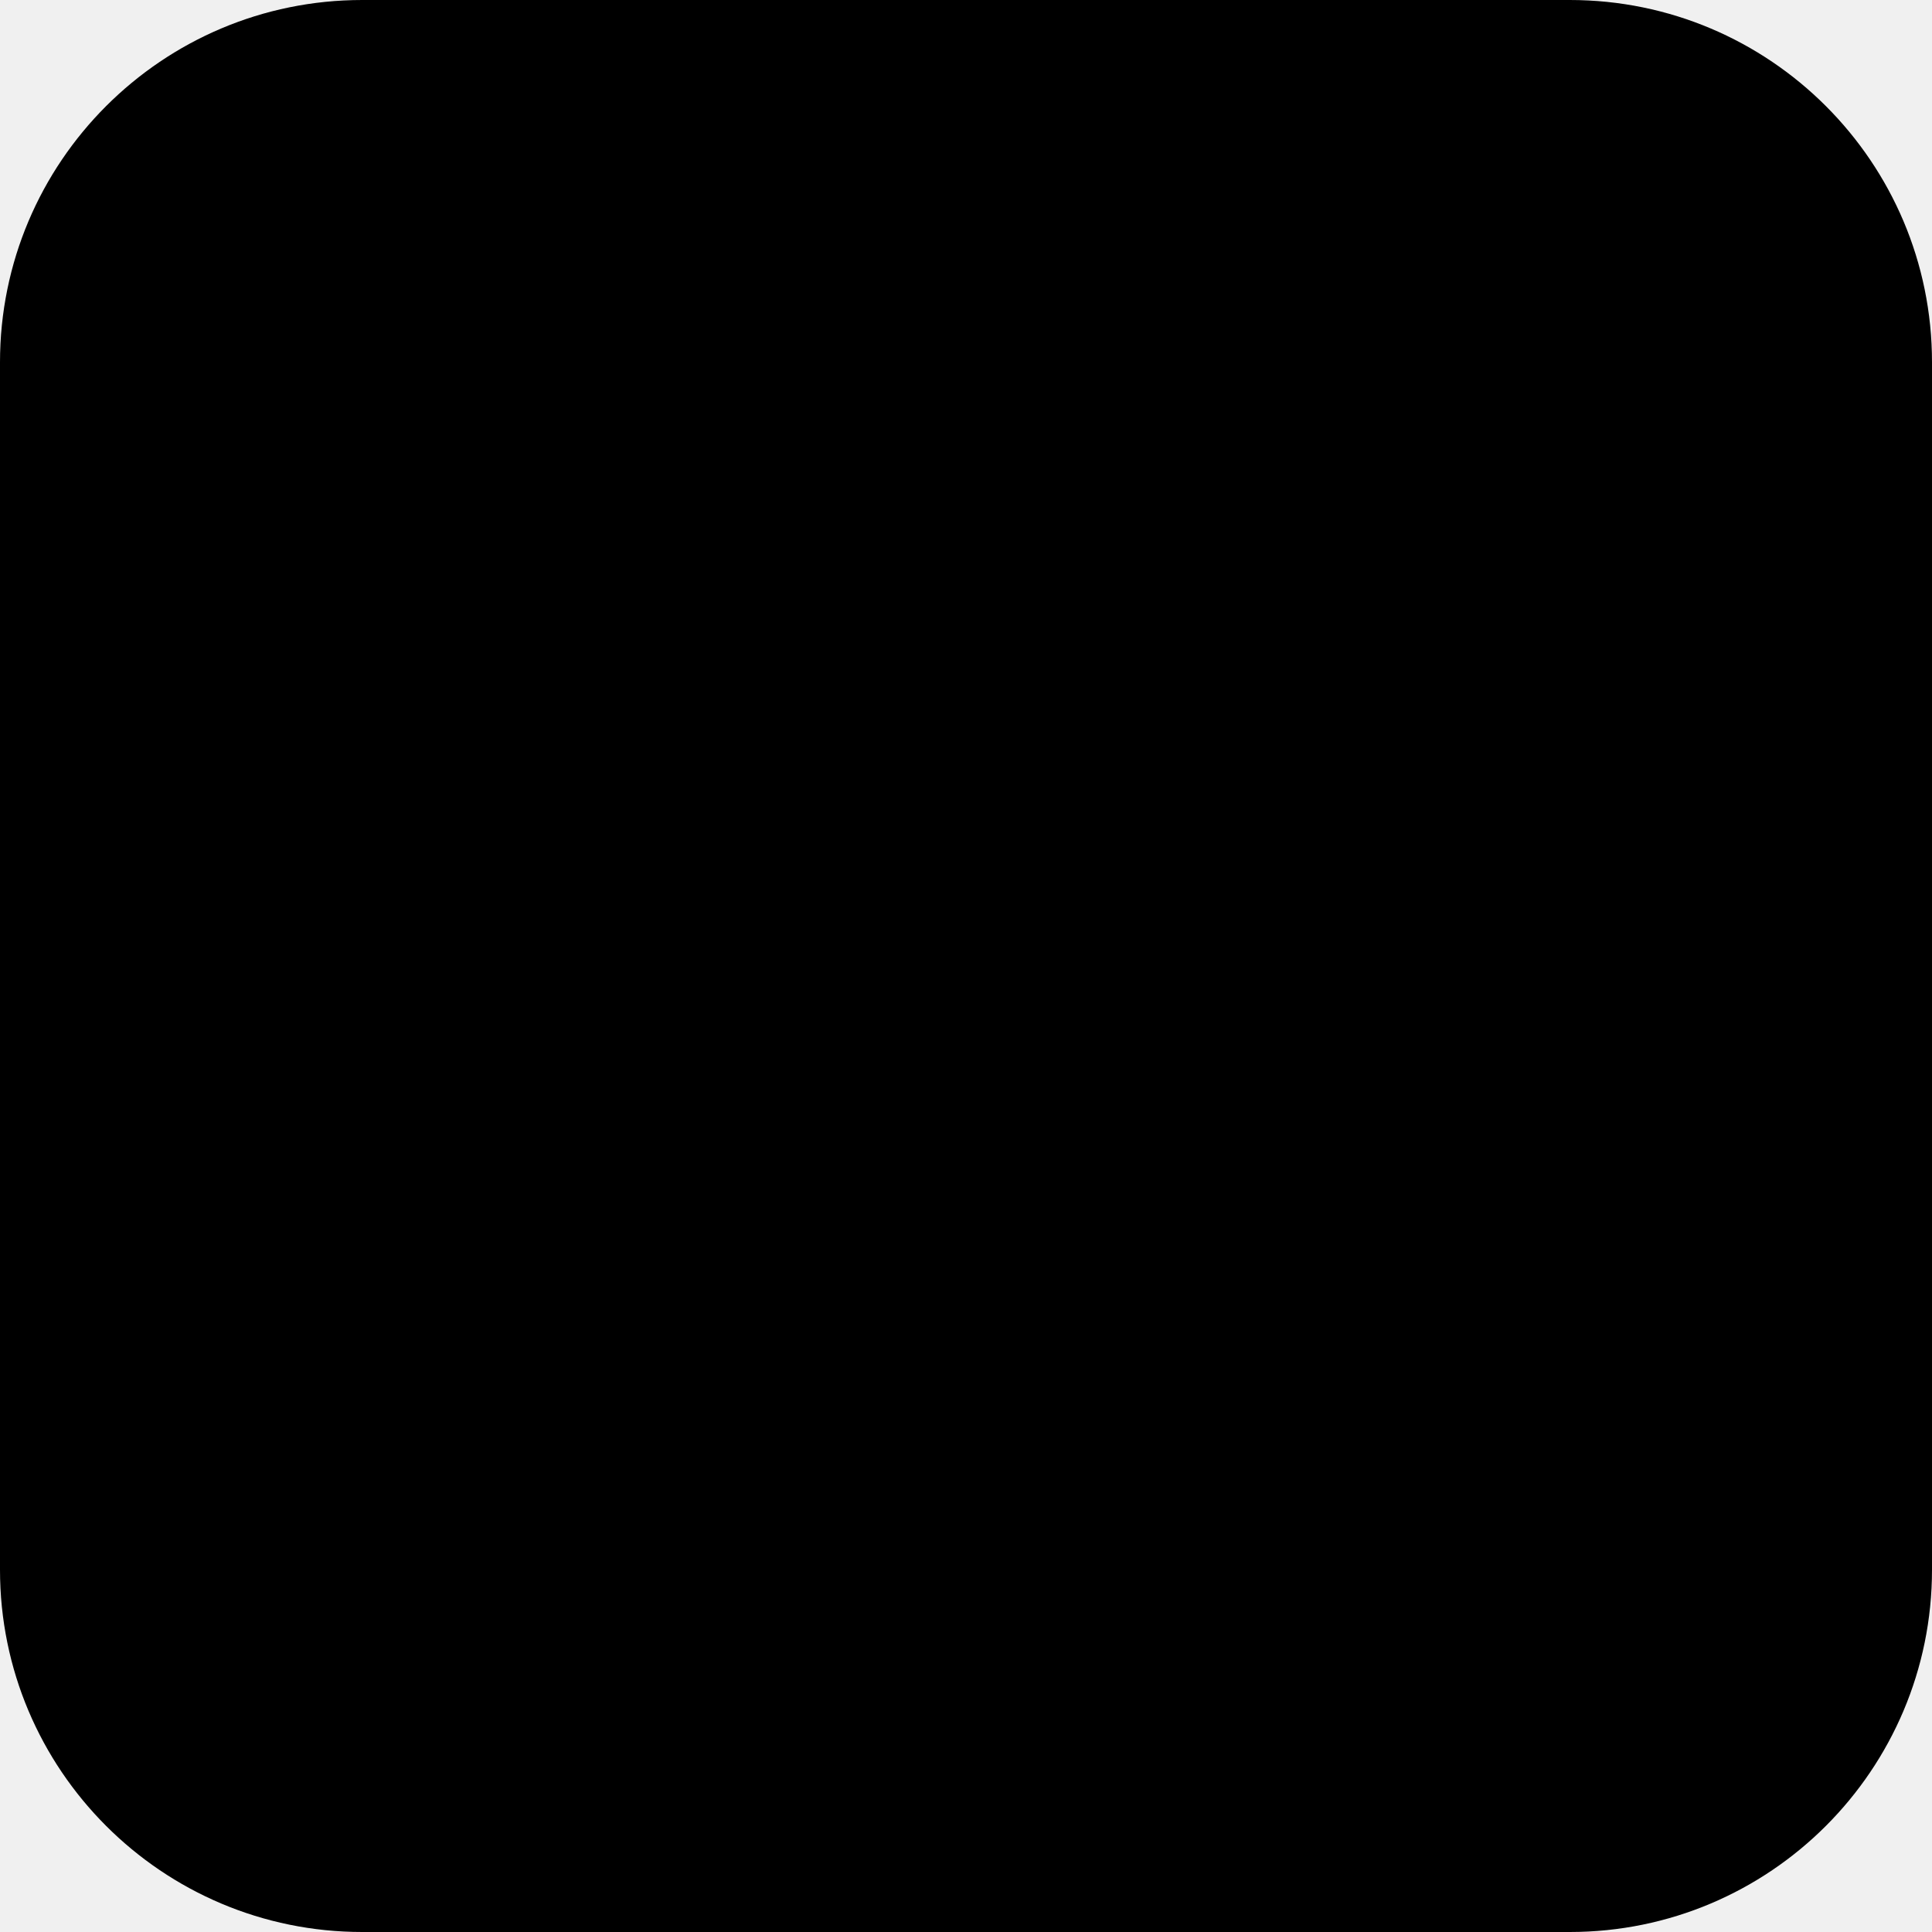
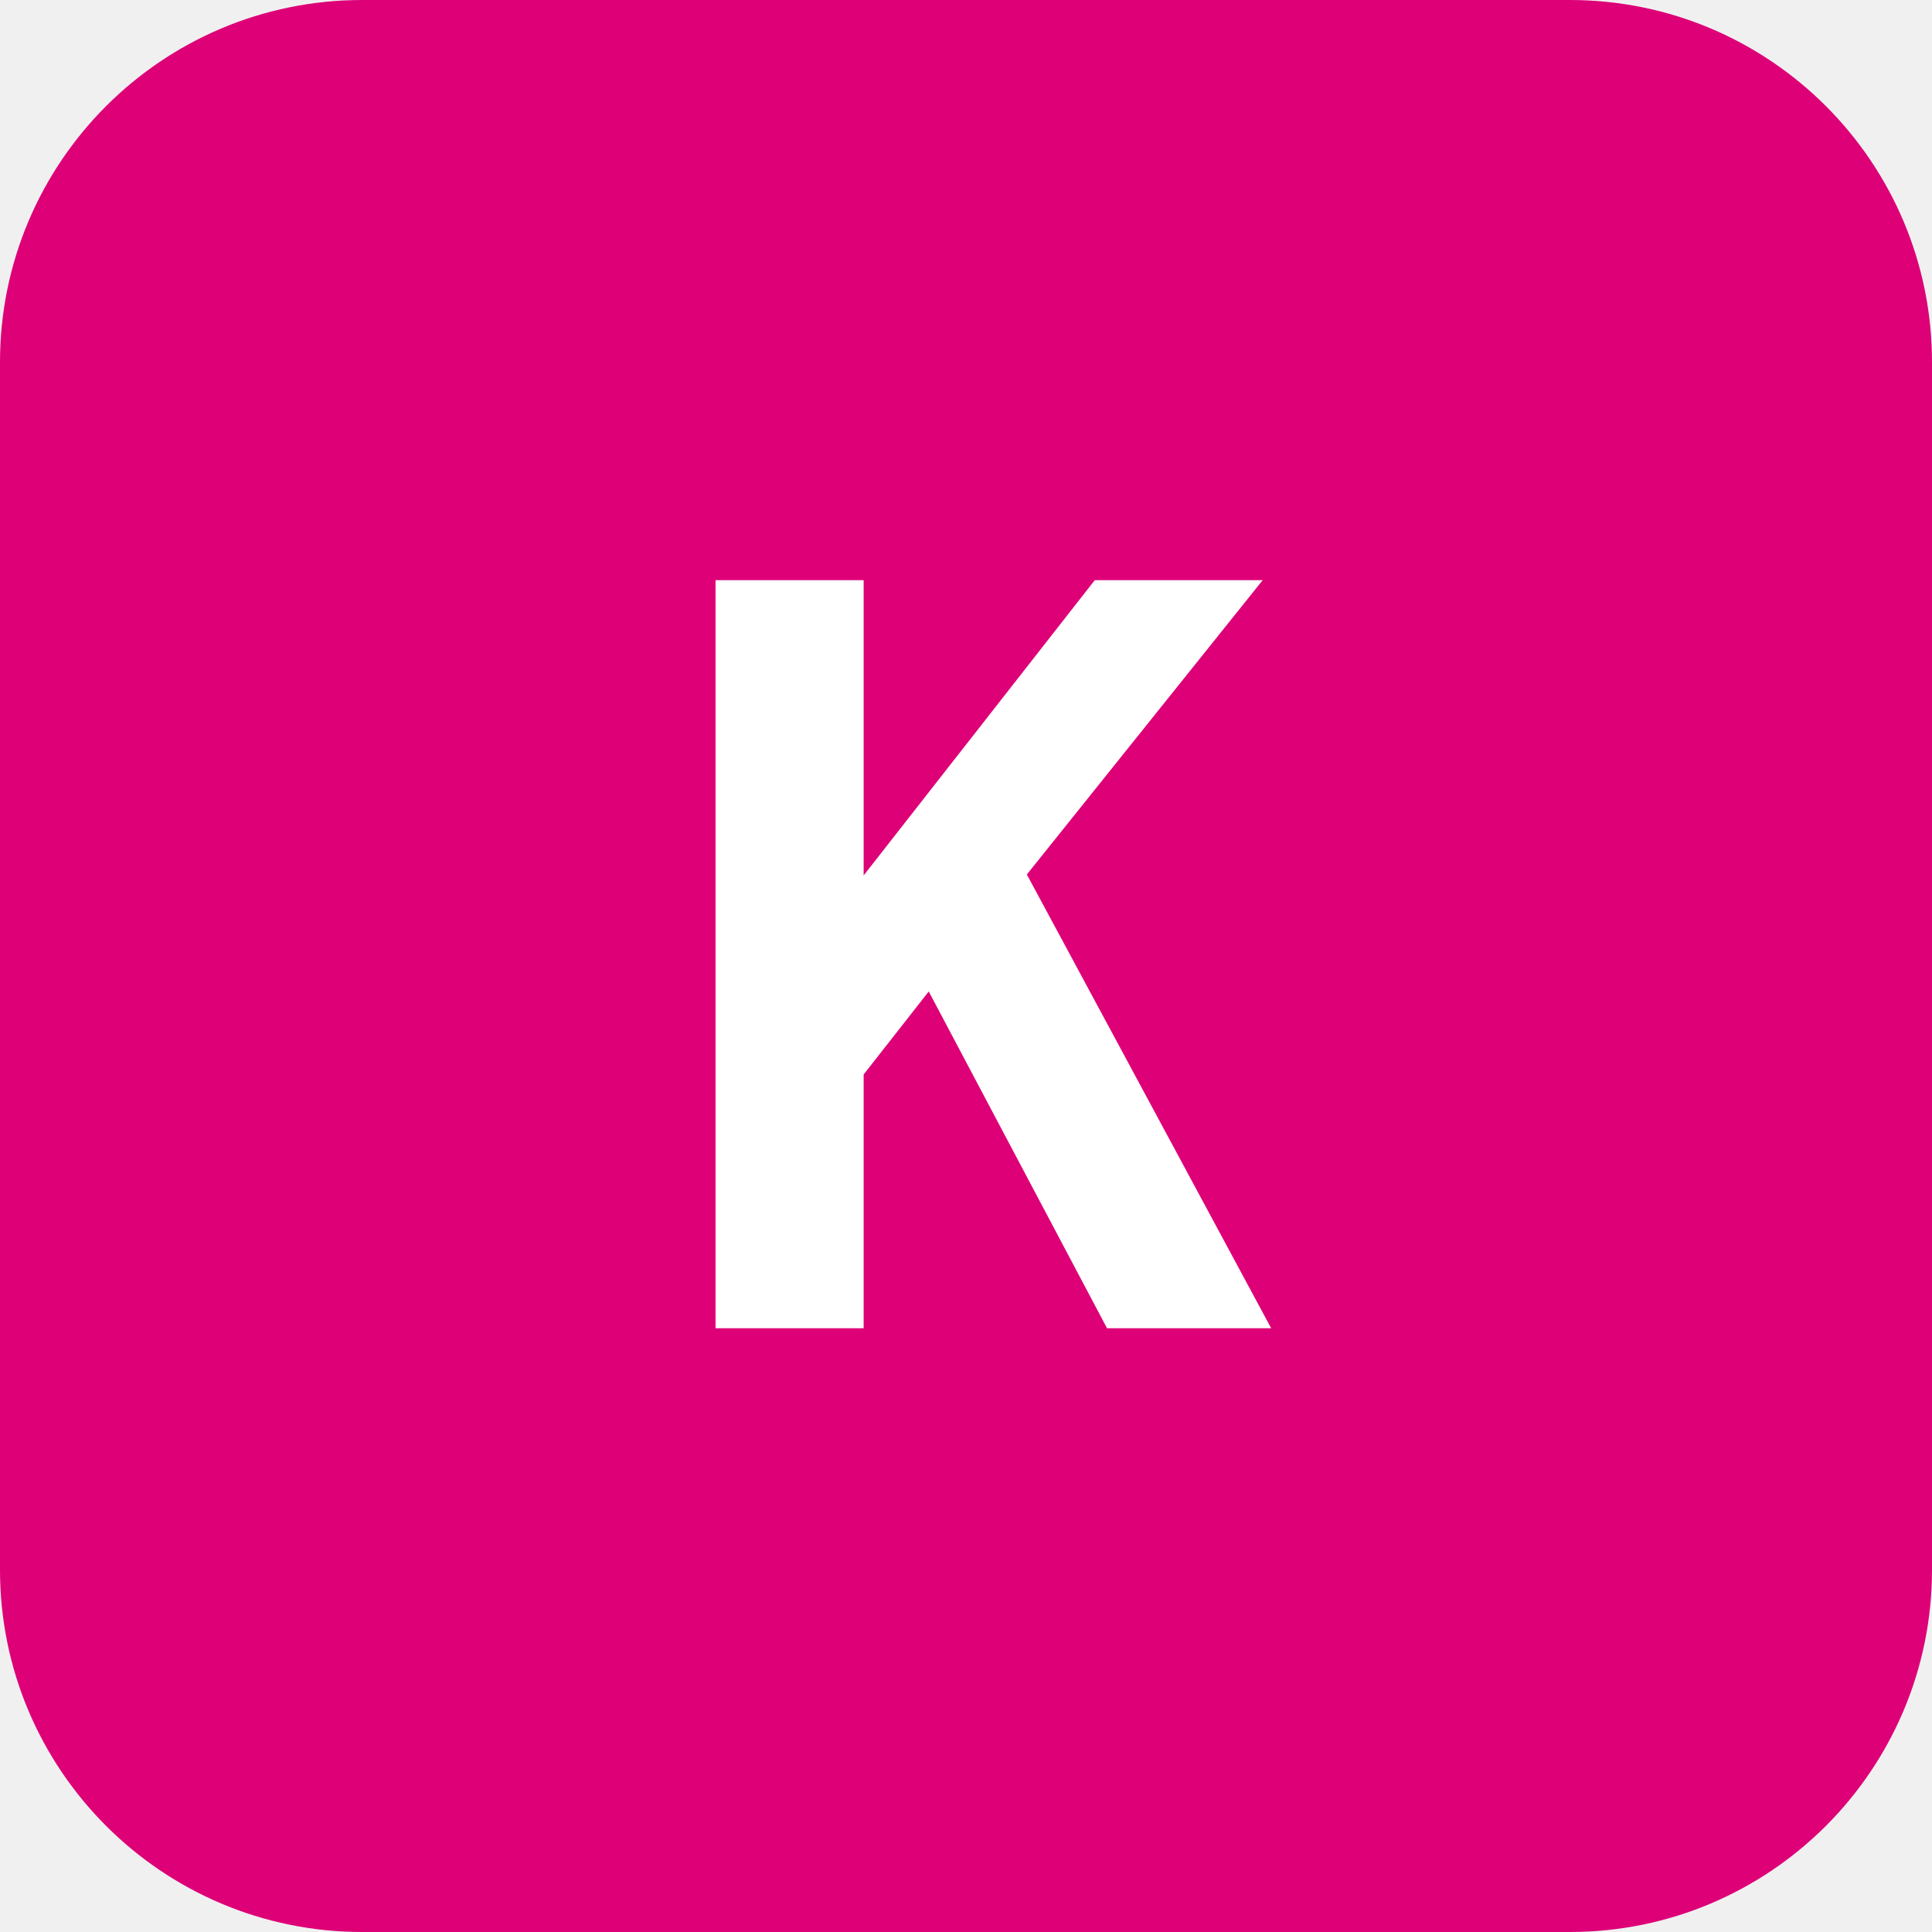
<svg xmlns="http://www.w3.org/2000/svg" viewBox="0 0 32 32">
-   <rect width="32" height="32" rx="6" fill="%23dd0077" />
-   <text x="16" y="22" font-family="ui-monospace,monospace" font-size="17" font-weight="600" fill="%23fff" text-anchor="middle">K</text>
+   <rect width="32" height="32" rx="6" fill="#dd0077" />
+   <text x="16" y="22" font-family="ui-monospace,monospace" font-size="17" font-weight="600" fill="#fff" text-anchor="middle">K</text>
</svg>
